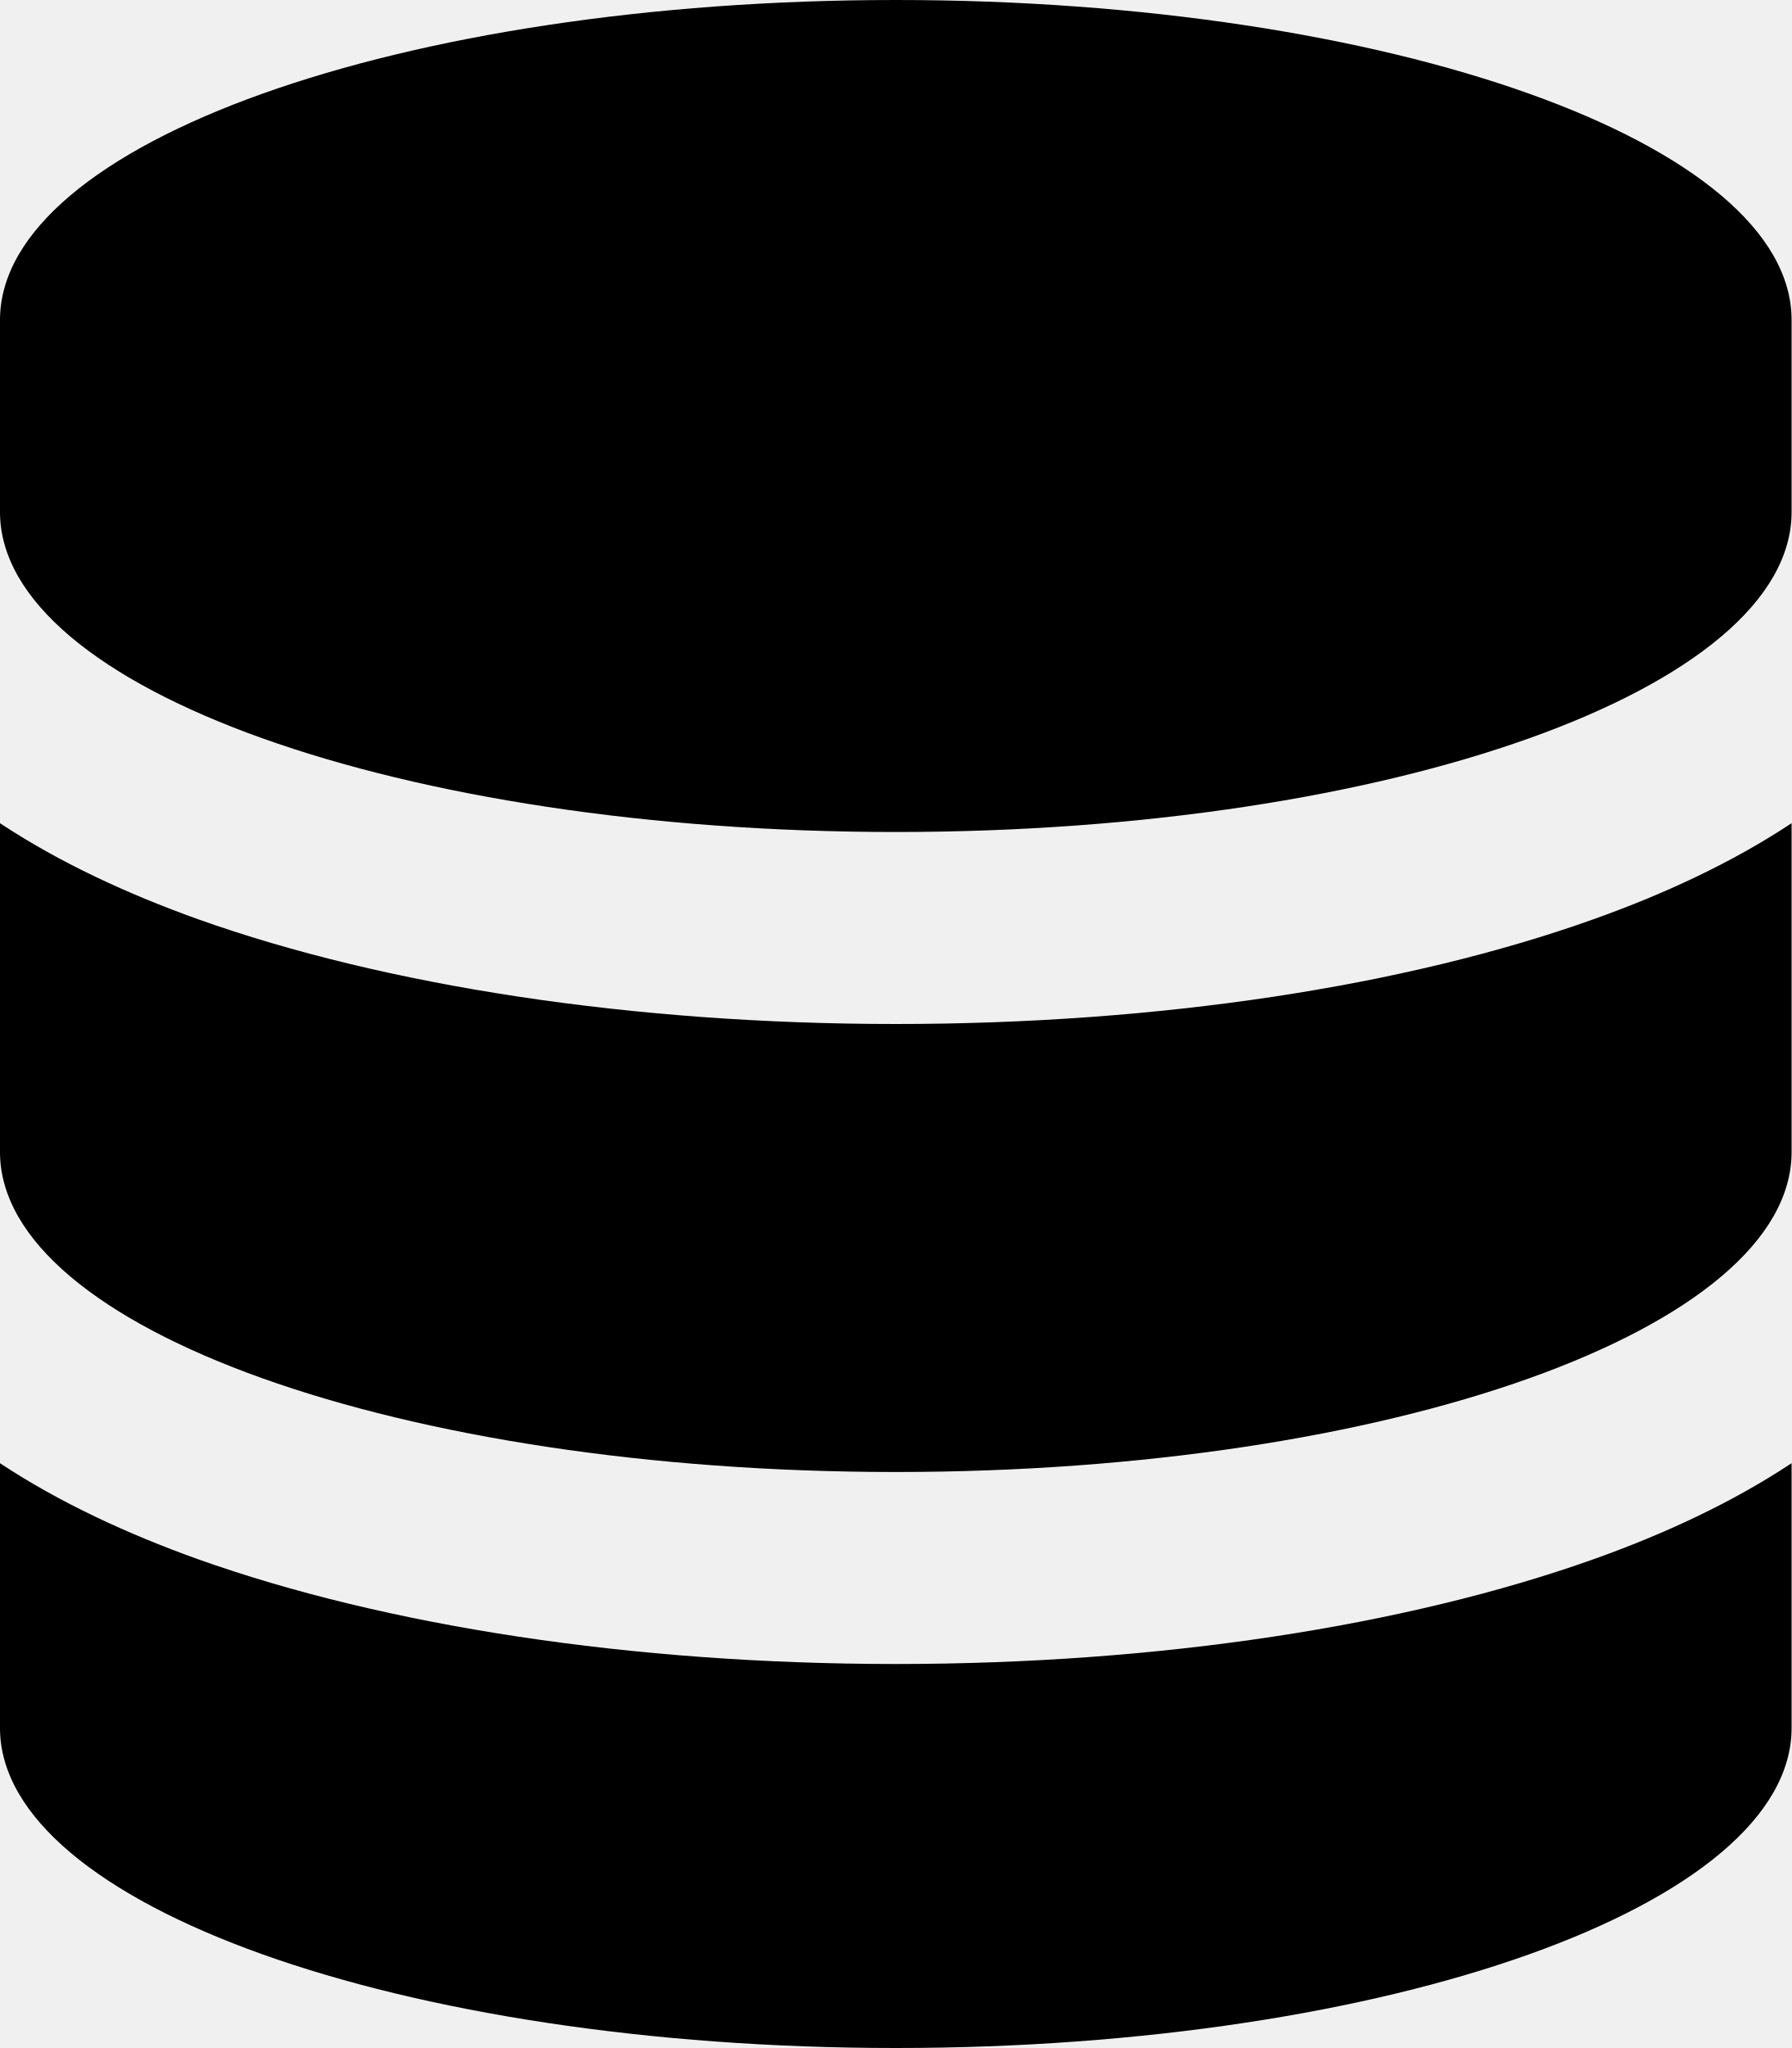
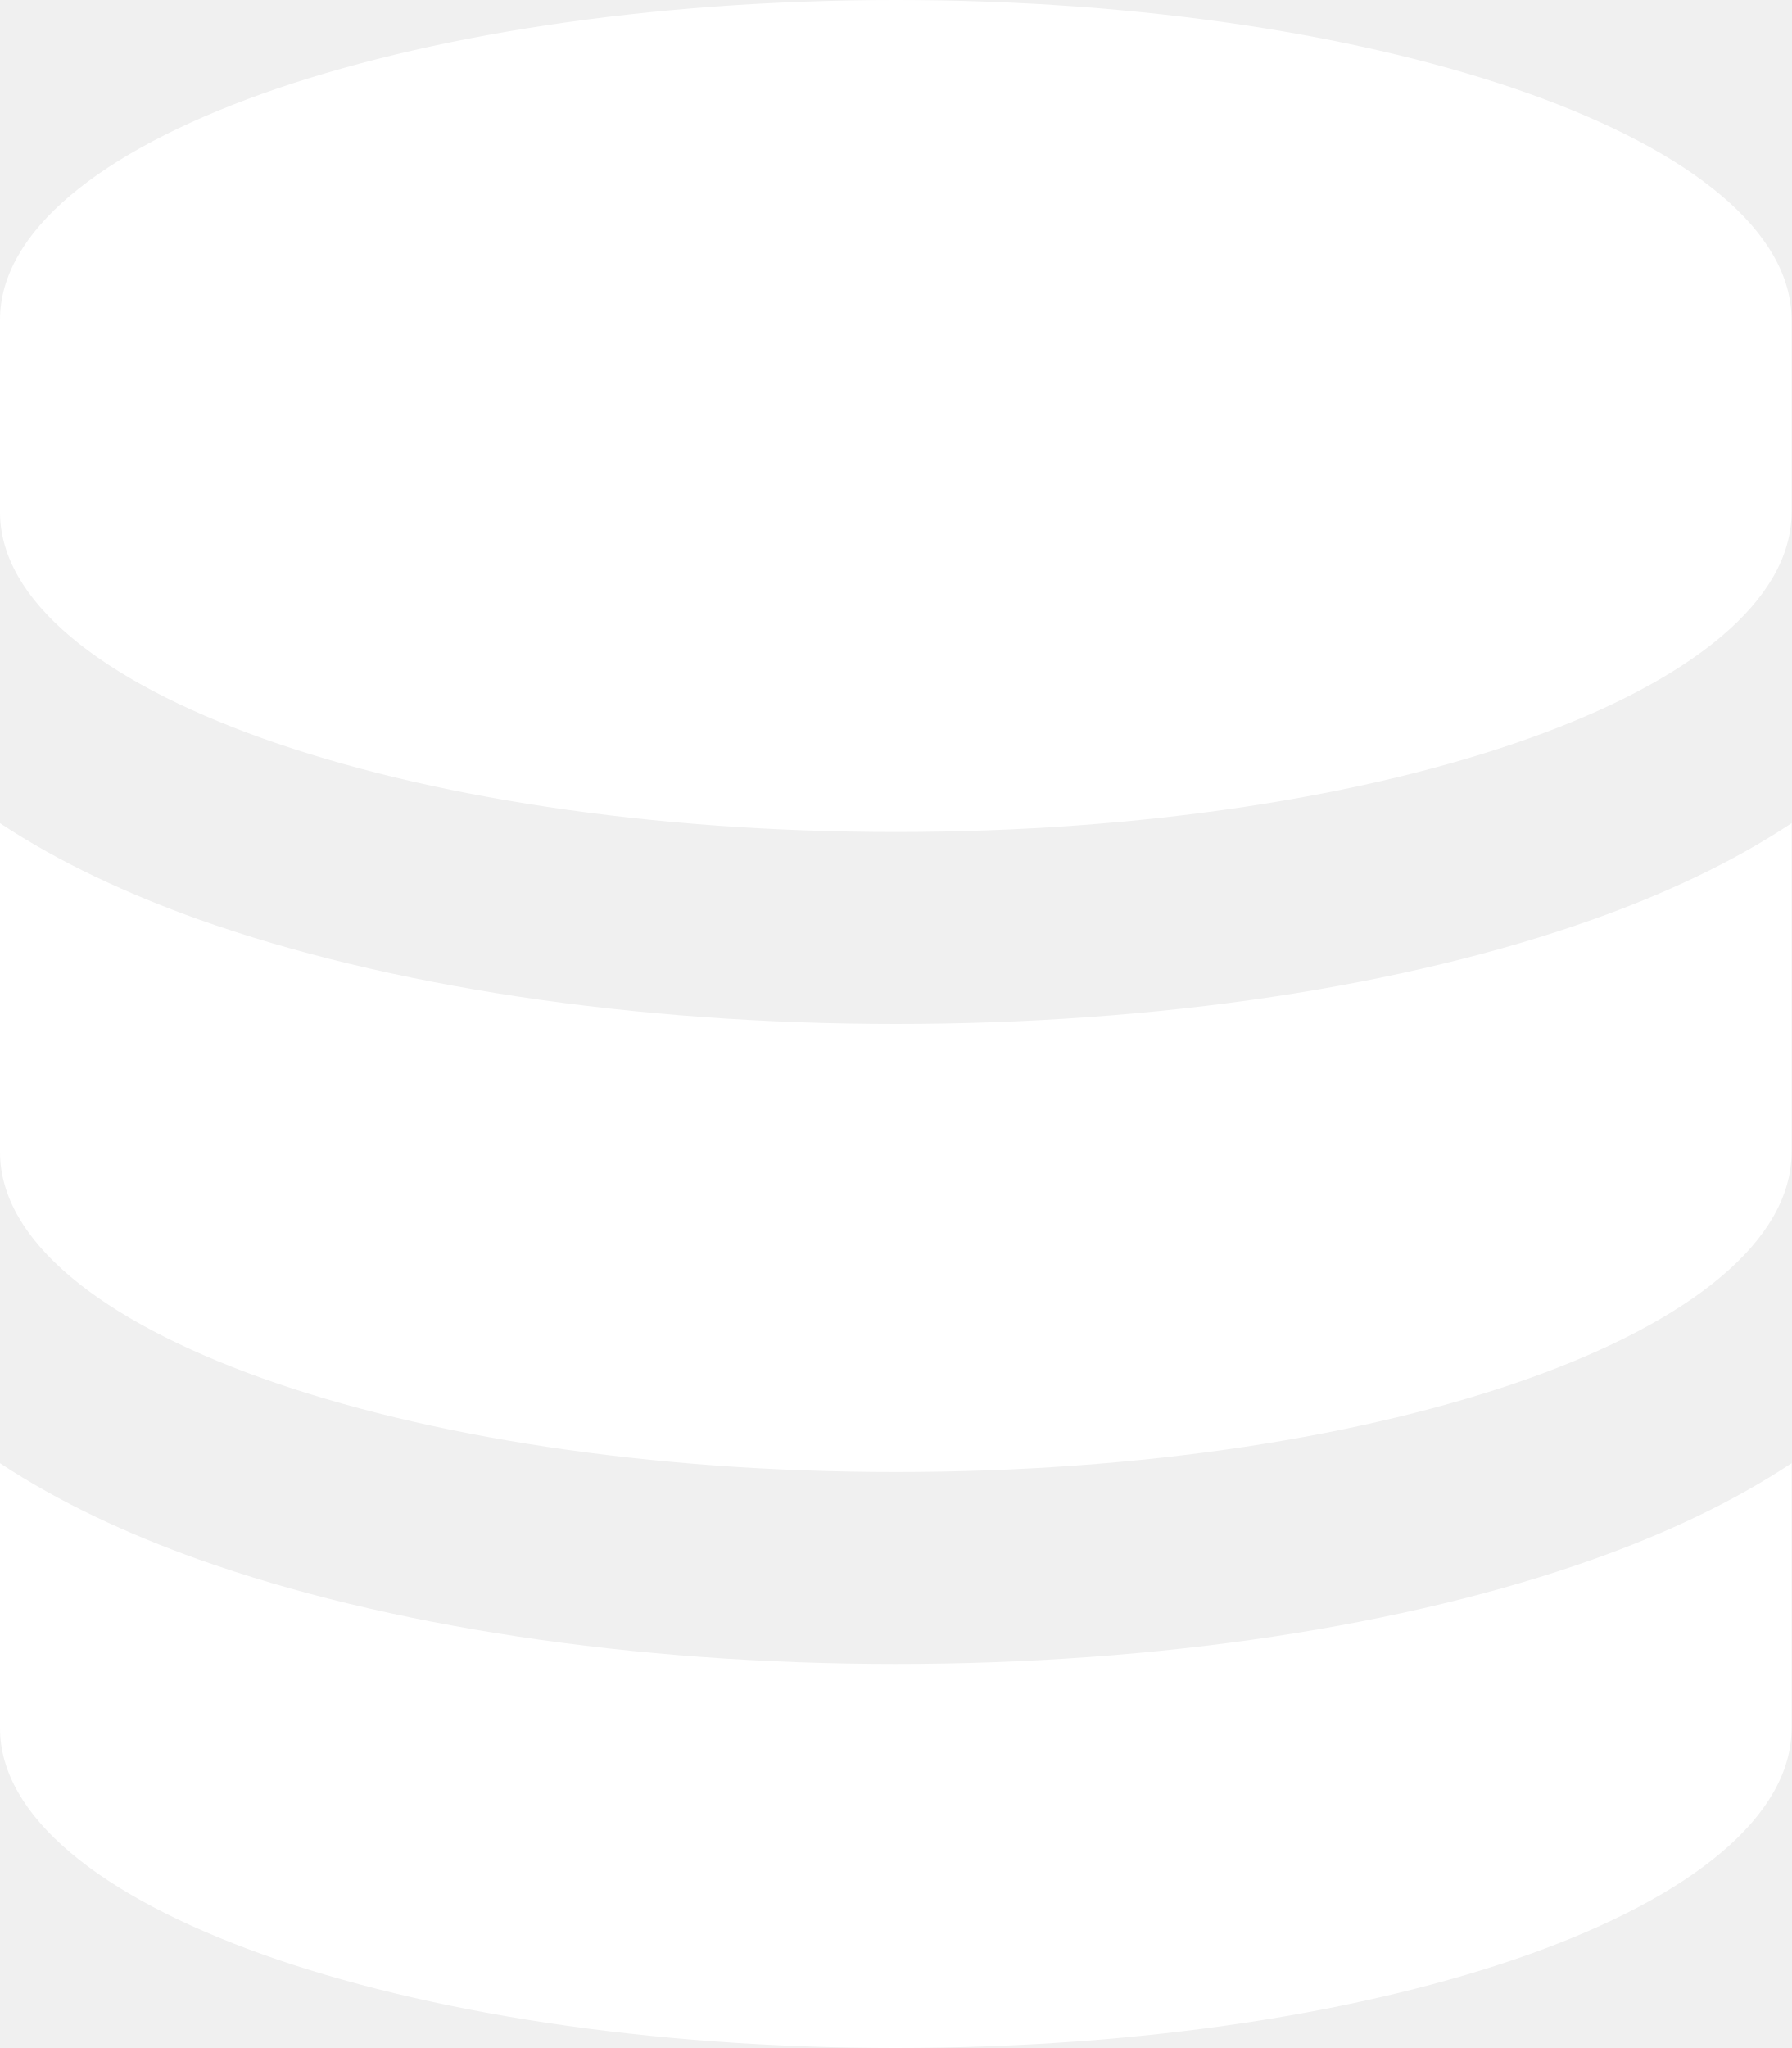
<svg xmlns="http://www.w3.org/2000/svg" viewBox="0 0 448 512">
-   <path fill="currentColor" d="M448 205.8c-14.8 9.8-31.8 17.7-49.5 24-47 16.8-108.7 26.2-174.5 26.2S96.4 246.5 49.5 229.8c-17.6-6.3-34.7-14.2-49.5-24L0 288c0 44.2 100.3 80 224 80s224-35.8 224-80l0-82.2zm0-77.8l0-48C448 35.8 347.7 0 224 0S0 35.8 0 80l0 48c0 44.2 100.3 80 224 80s224-35.8 224-80zM398.5 389.8C351.6 406.5 289.9 416 224 416S96.4 406.5 49.5 389.8c-17.6-6.3-34.7-14.2-49.5-24L0 432c0 44.2 100.3 80 224 80s224-35.8 224-80l0-66.2c-14.8 9.8-31.8 17.7-49.5 24z" />
+   <path fill="#ffffff" d="M448 205.8c-14.8 9.8-31.8 17.7-49.5 24-47 16.8-108.7 26.2-174.5 26.2S96.4 246.5 49.5 229.8c-17.6-6.3-34.7-14.2-49.5-24L0 288c0 44.2 100.3 80 224 80s224-35.8 224-80l0-82.2zm0-77.8l0-48C448 35.8 347.7 0 224 0S0 35.8 0 80l0 48c0 44.2 100.3 80 224 80s224-35.8 224-80zM398.5 389.8C351.6 406.5 289.9 416 224 416S96.4 406.5 49.5 389.8c-17.6-6.3-34.7-14.2-49.5-24L0 432c0 44.2 100.3 80 224 80s224-35.8 224-80l0-66.2c-14.8 9.8-31.8 17.7-49.5 24z" />
</svg>
